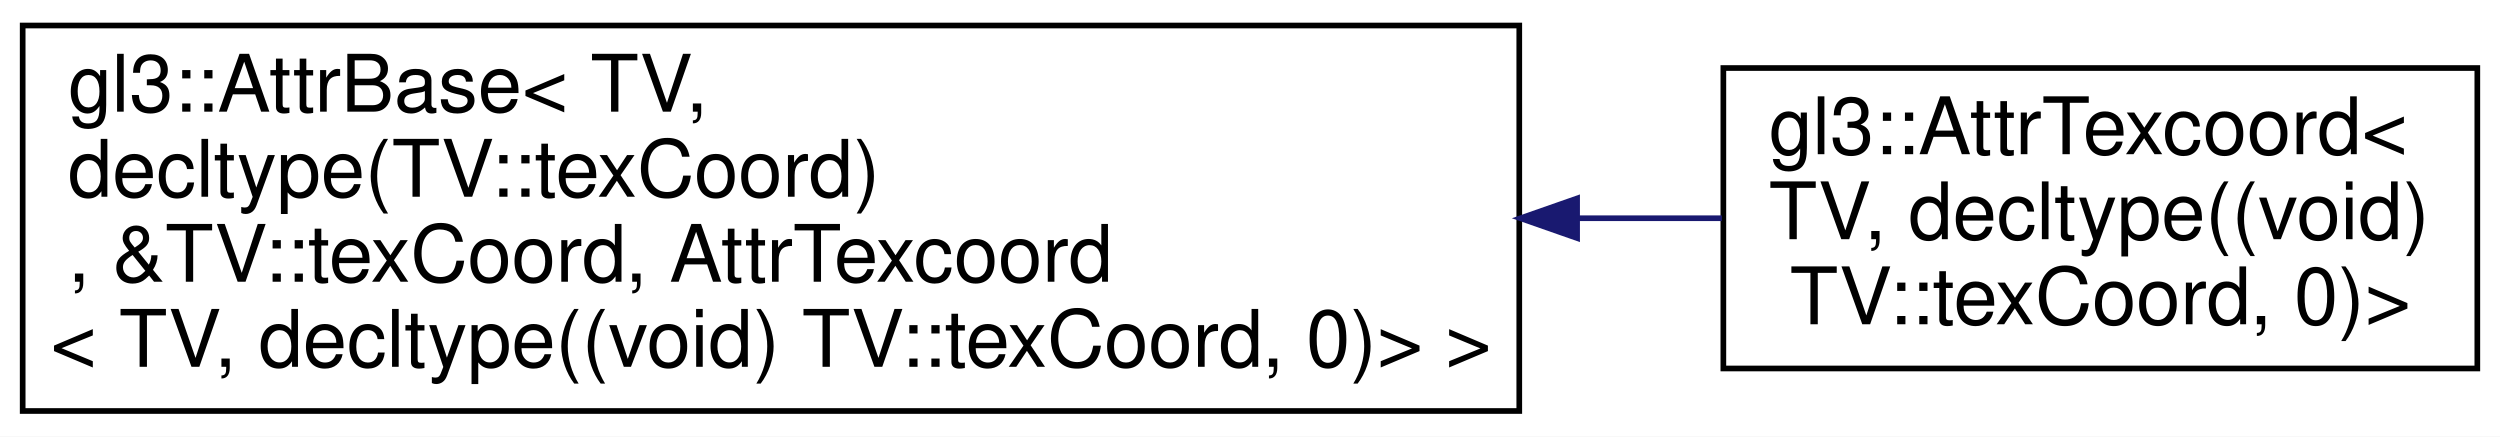
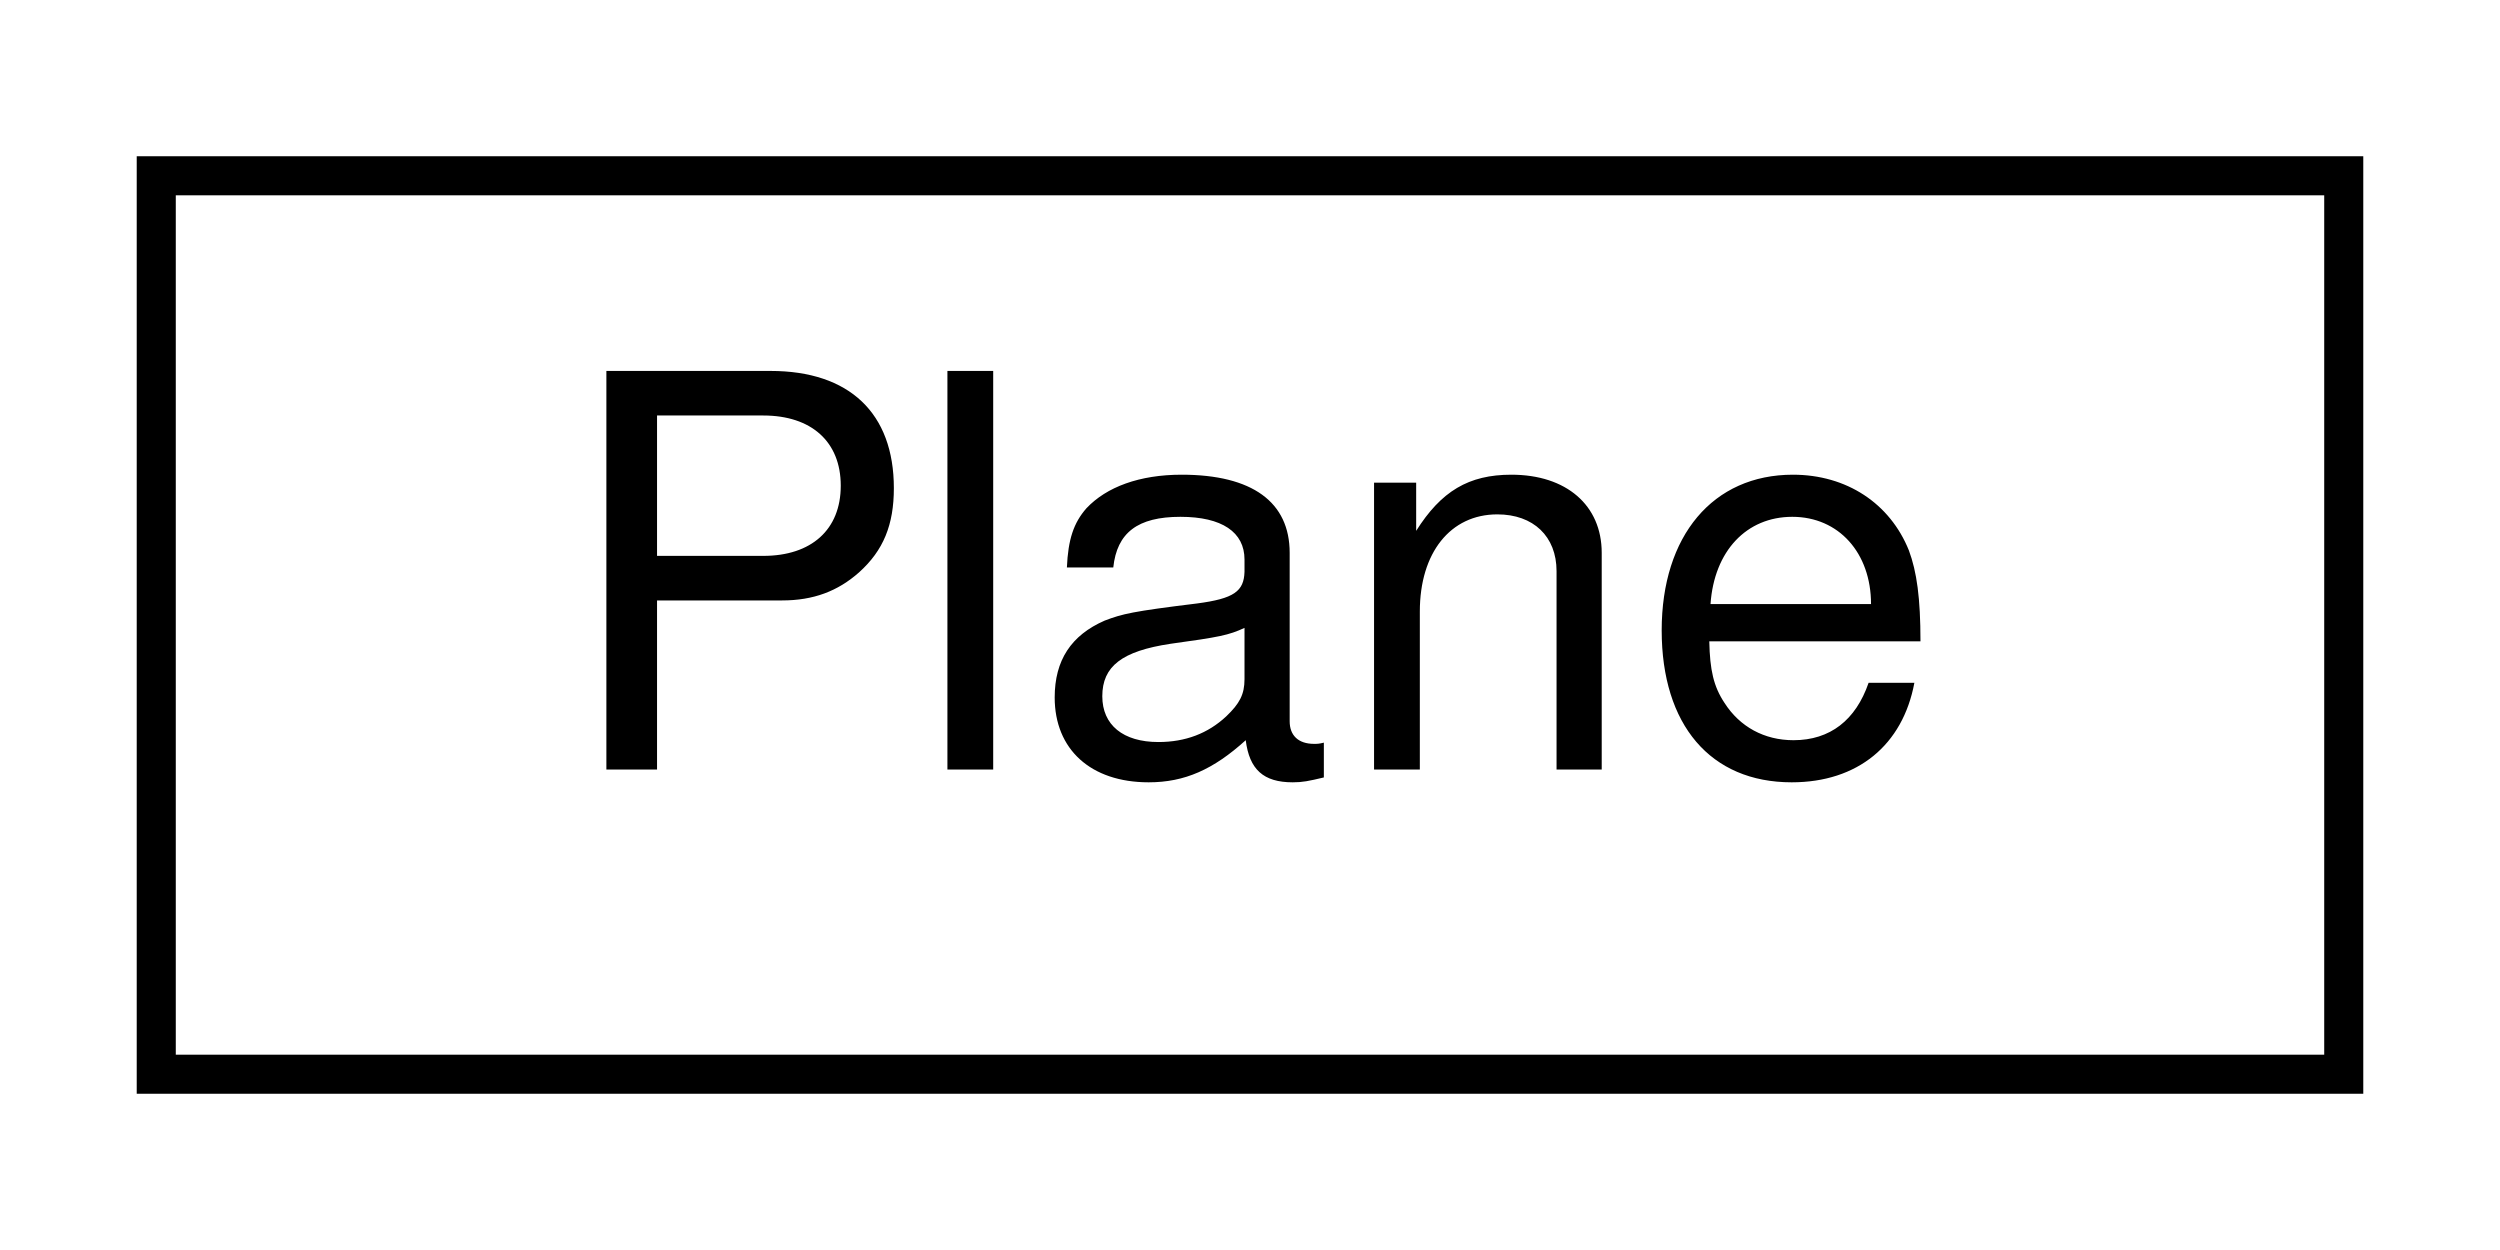
- <svg xmlns="http://www.w3.org/2000/svg" xmlns:xlink="http://www.w3.org/1999/xlink" width="441pt" height="77pt" viewBox="0.00 0.00 441.00 77.00">
-   <g id="graph0" class="graph" transform="scale(1 1) rotate(0) translate(4 73)">
-     <polygon fill="white" stroke="transparent" points="-4,4 -4,-73 437,-73 437,4 -4,4" />
+ <svg xmlns="http://www.w3.org/2000/svg" xmlns:xlink="http://www.w3.org/1999/xlink" width="64pt" height="32pt" viewBox="0.00 0.00 64.00 32.00">
+   <g id="graph0" class="graph" transform="scale(1 1) rotate(0) translate(4 28)">
+     <polygon fill="white" stroke="white" points="-4,5 -4,-28 61,-28 61,5 -4,5" />
    <g id="node1" class="node">
      <g id="a_node1">
-         <a xlink:href="structgl3_1_1AttrBase.html" target="_top" xlink:title=" ">
-           <polygon fill="white" stroke="black" points="0,-0.5 0,-68.5 264,-68.5 264,-0.5 0,-0.5" />
-           <text text-anchor="start" x="8" y="-53.3" font-family="Helvetica,sans-Serif" font-size="14.00">gl3::AttrBase&lt; TV,</text>
-           <text text-anchor="start" x="8" y="-38.3" font-family="Helvetica,sans-Serif" font-size="14.00"> decltype(TV::texCoord)</text>
-           <text text-anchor="start" x="8" y="-23.3" font-family="Helvetica,sans-Serif" font-size="14.00">, &amp;TV::texCoord, AttrTexcoord</text>
-           <text text-anchor="middle" x="132" y="-8.3" font-family="Helvetica,sans-Serif" font-size="14.00">&lt; TV, decltype((void) TV::texCoord, 0)&gt; &gt;</text>
+         <a xlink:href="classPlane.html" target="_top" xlink:title="Plane">
+           <polygon fill="white" stroke="black" points="0,-0.5 0,-23.5 56,-23.5 56,-0.5 0,-0.5" />
+           <text text-anchor="middle" x="28" y="-8.3" font-family="Helvetica,sans-Serif" font-size="14.00">Plane</text>
        </a>
      </g>
    </g>
-     <g id="node2" class="node">
-       <g id="a_node2">
-         <a xlink:href="structgl3_1_1AttrTexcoord_3_01TV_00_01decltype_07_07void_08_01TV_1_1texCoord_00_010_08_4.html" target="_top" xlink:title=" ">
-           <polygon fill="white" stroke="black" points="300,-8 300,-61 433,-61 433,-8 300,-8" />
-           <text text-anchor="start" x="308" y="-45.8" font-family="Helvetica,sans-Serif" font-size="14.00">gl3::AttrTexcoord&lt;</text>
-           <text text-anchor="start" x="308" y="-30.8" font-family="Helvetica,sans-Serif" font-size="14.00"> TV, decltype((void)</text>
-           <text text-anchor="middle" x="366.5" y="-15.8" font-family="Helvetica,sans-Serif" font-size="14.00"> TV::texCoord, 0)&gt;</text>
-         </a>
-       </g>
-     </g>
-     <g id="edge1" class="edge">
-       <path fill="none" stroke="midnightblue" d="M274.47,-34.5C283.16,-34.5 291.65,-34.5 299.74,-34.5" />
-       <polygon fill="midnightblue" stroke="midnightblue" points="274.2,-31 264.2,-34.5 274.2,-38 274.2,-31" />
-     </g>
  </g>
</svg>
